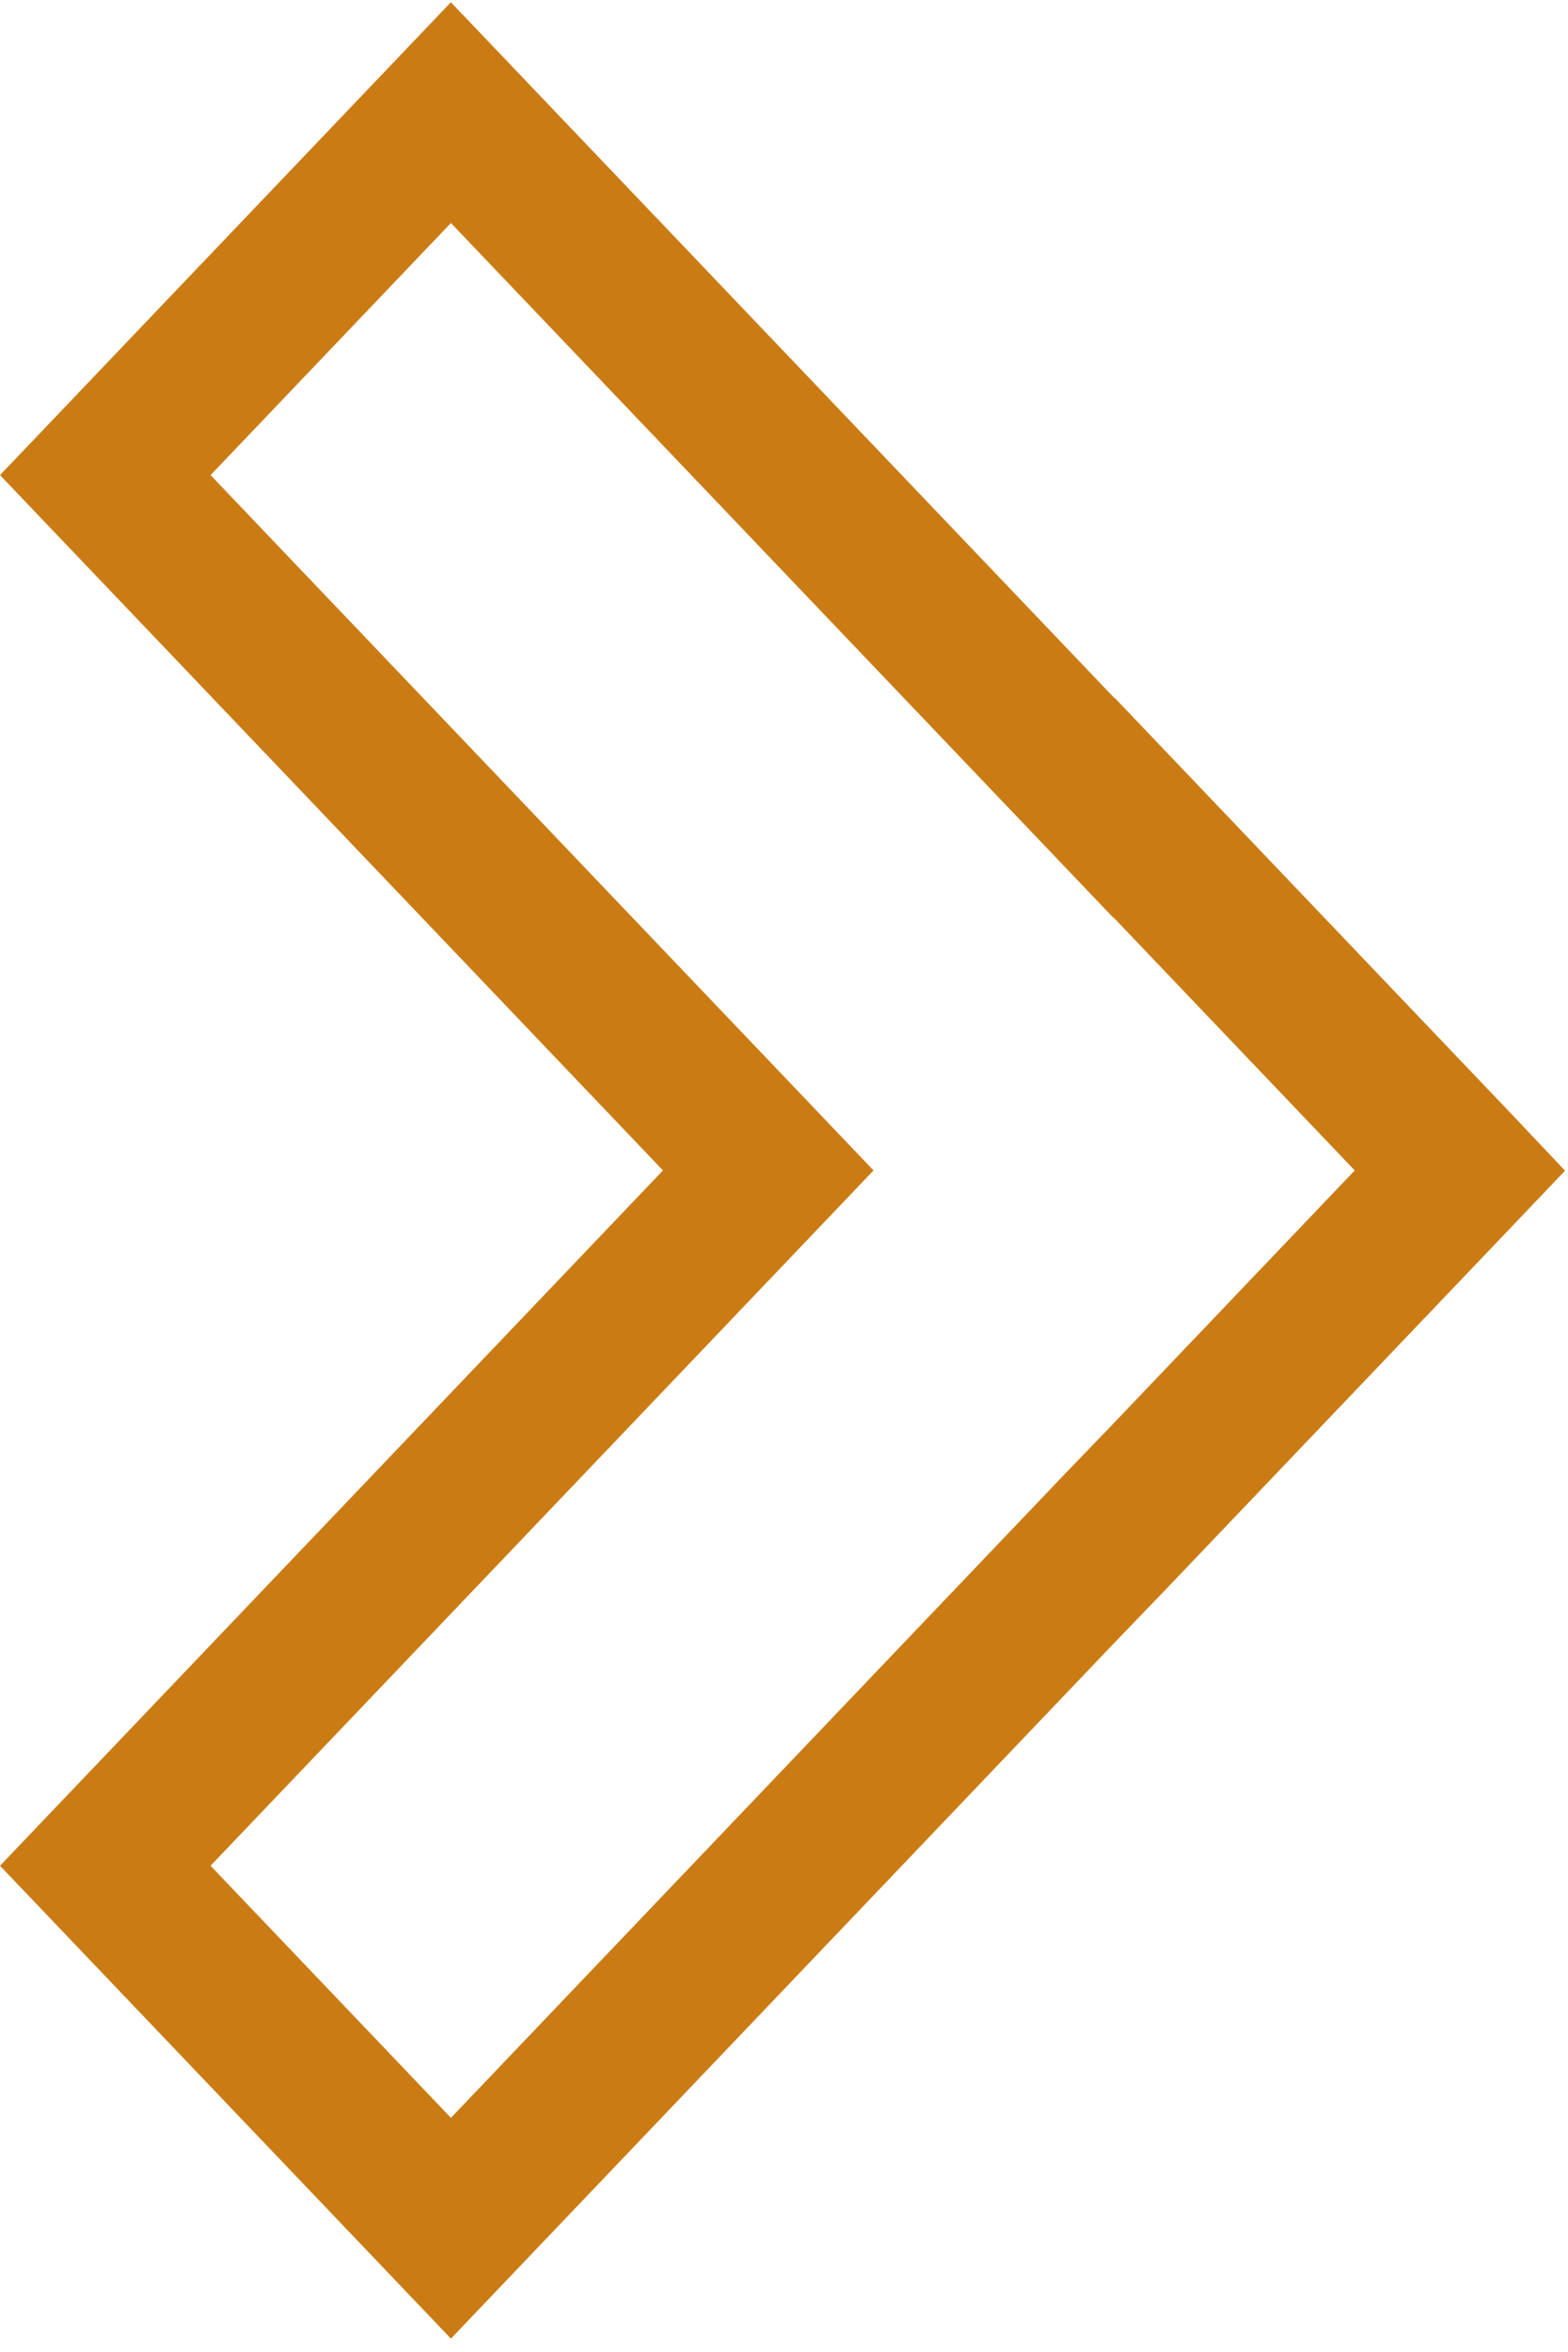
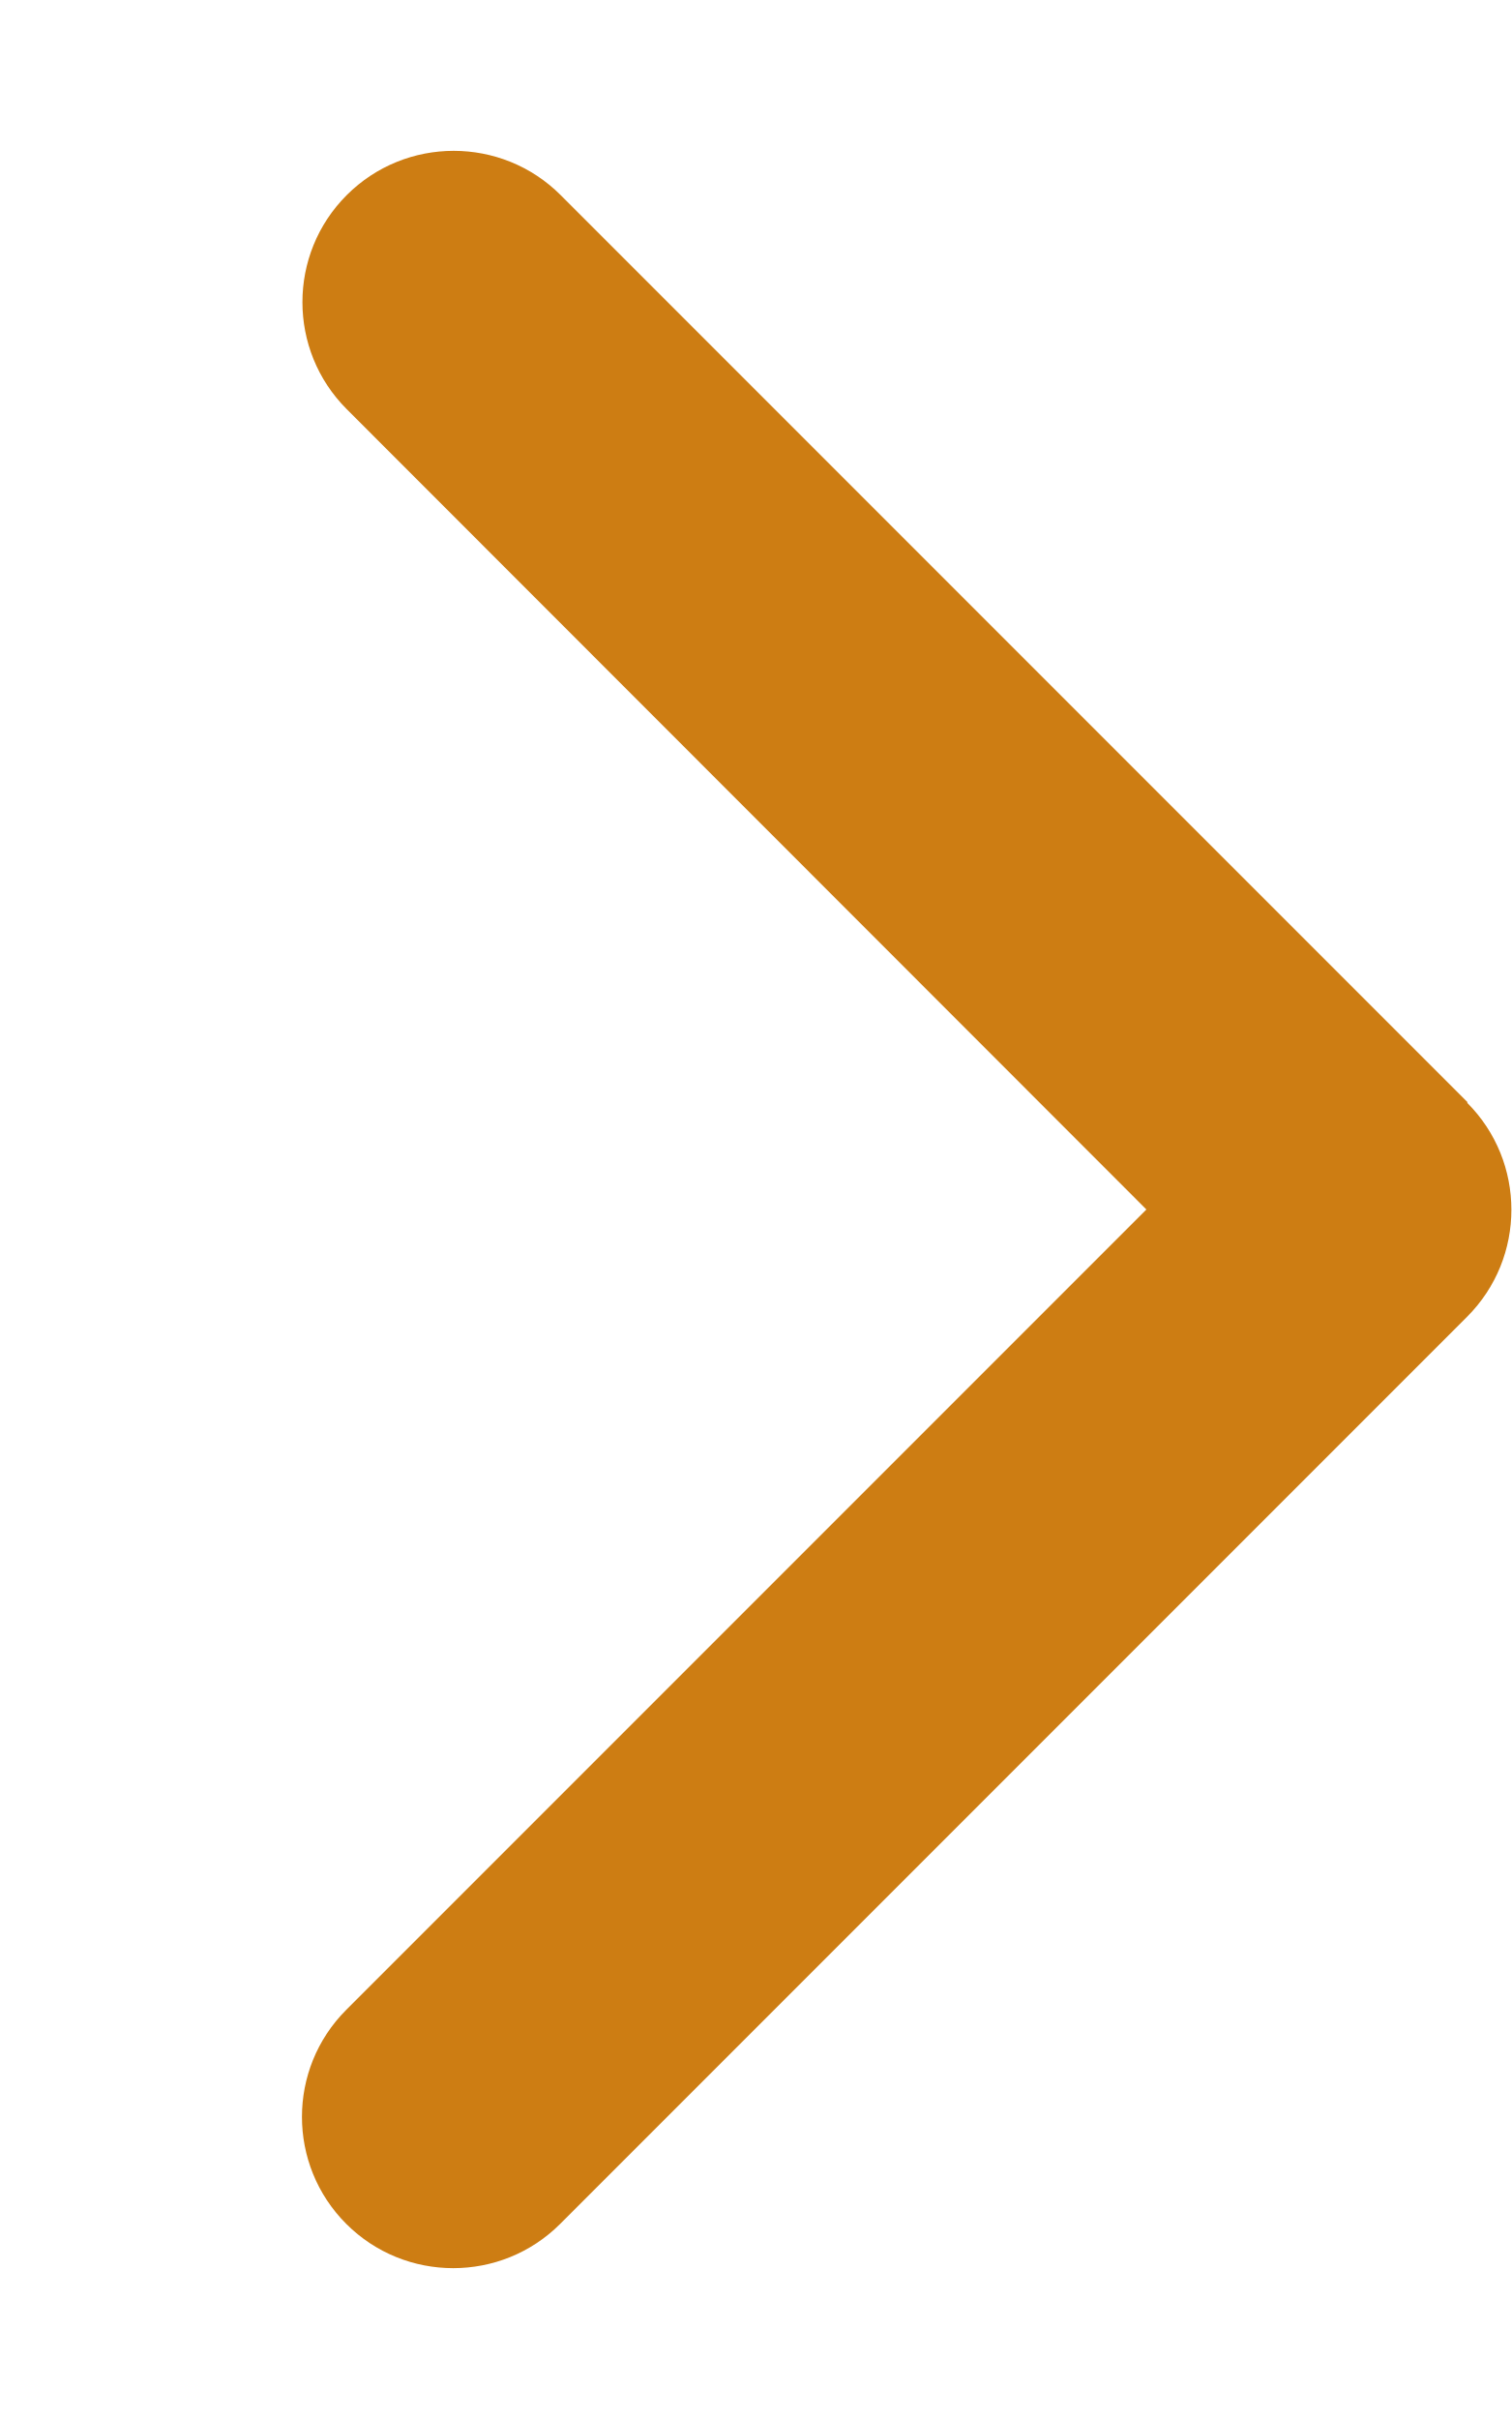
- <svg xmlns="http://www.w3.org/2000/svg" width="38" height="57" viewBox="0 0 38 57" fill="none">
-   <path d="M10.93 56.676L27.012 39.813L28.282 38.494L37.936 28.372L37.93 28.365L36.66 27.021L27.017 16.91L27.011 16.916L10.929 0.054L4.49303e-05 11.514L16.07 28.365L4.49303e-05 45.216L10.93 56.676ZM26.995 34.492L25.724 35.812L10.93 51.325L5.104 45.216L21.174 28.365L5.104 11.514L10.93 5.405L26.989 22.244L26.995 22.238L32.838 28.365L26.995 34.492Z" fill="#CB7B13" />
+ <svg xmlns="http://www.w3.org/2000/svg" viewBox="0 0 320 512">
+   <path d="M310.6 233.4c12.5 12.5 12.5 32.8 0 45.3l-192 192c-12.5 12.5-32.8 12.5-45.3 0s-12.5-32.8 0-45.3L242.7 256 73.4 86.6c-12.5-12.5-12.5-32.8 0-45.3s32.8-12.5 45.3 0l192 192z" fill="#cd7d13" />
</svg>
